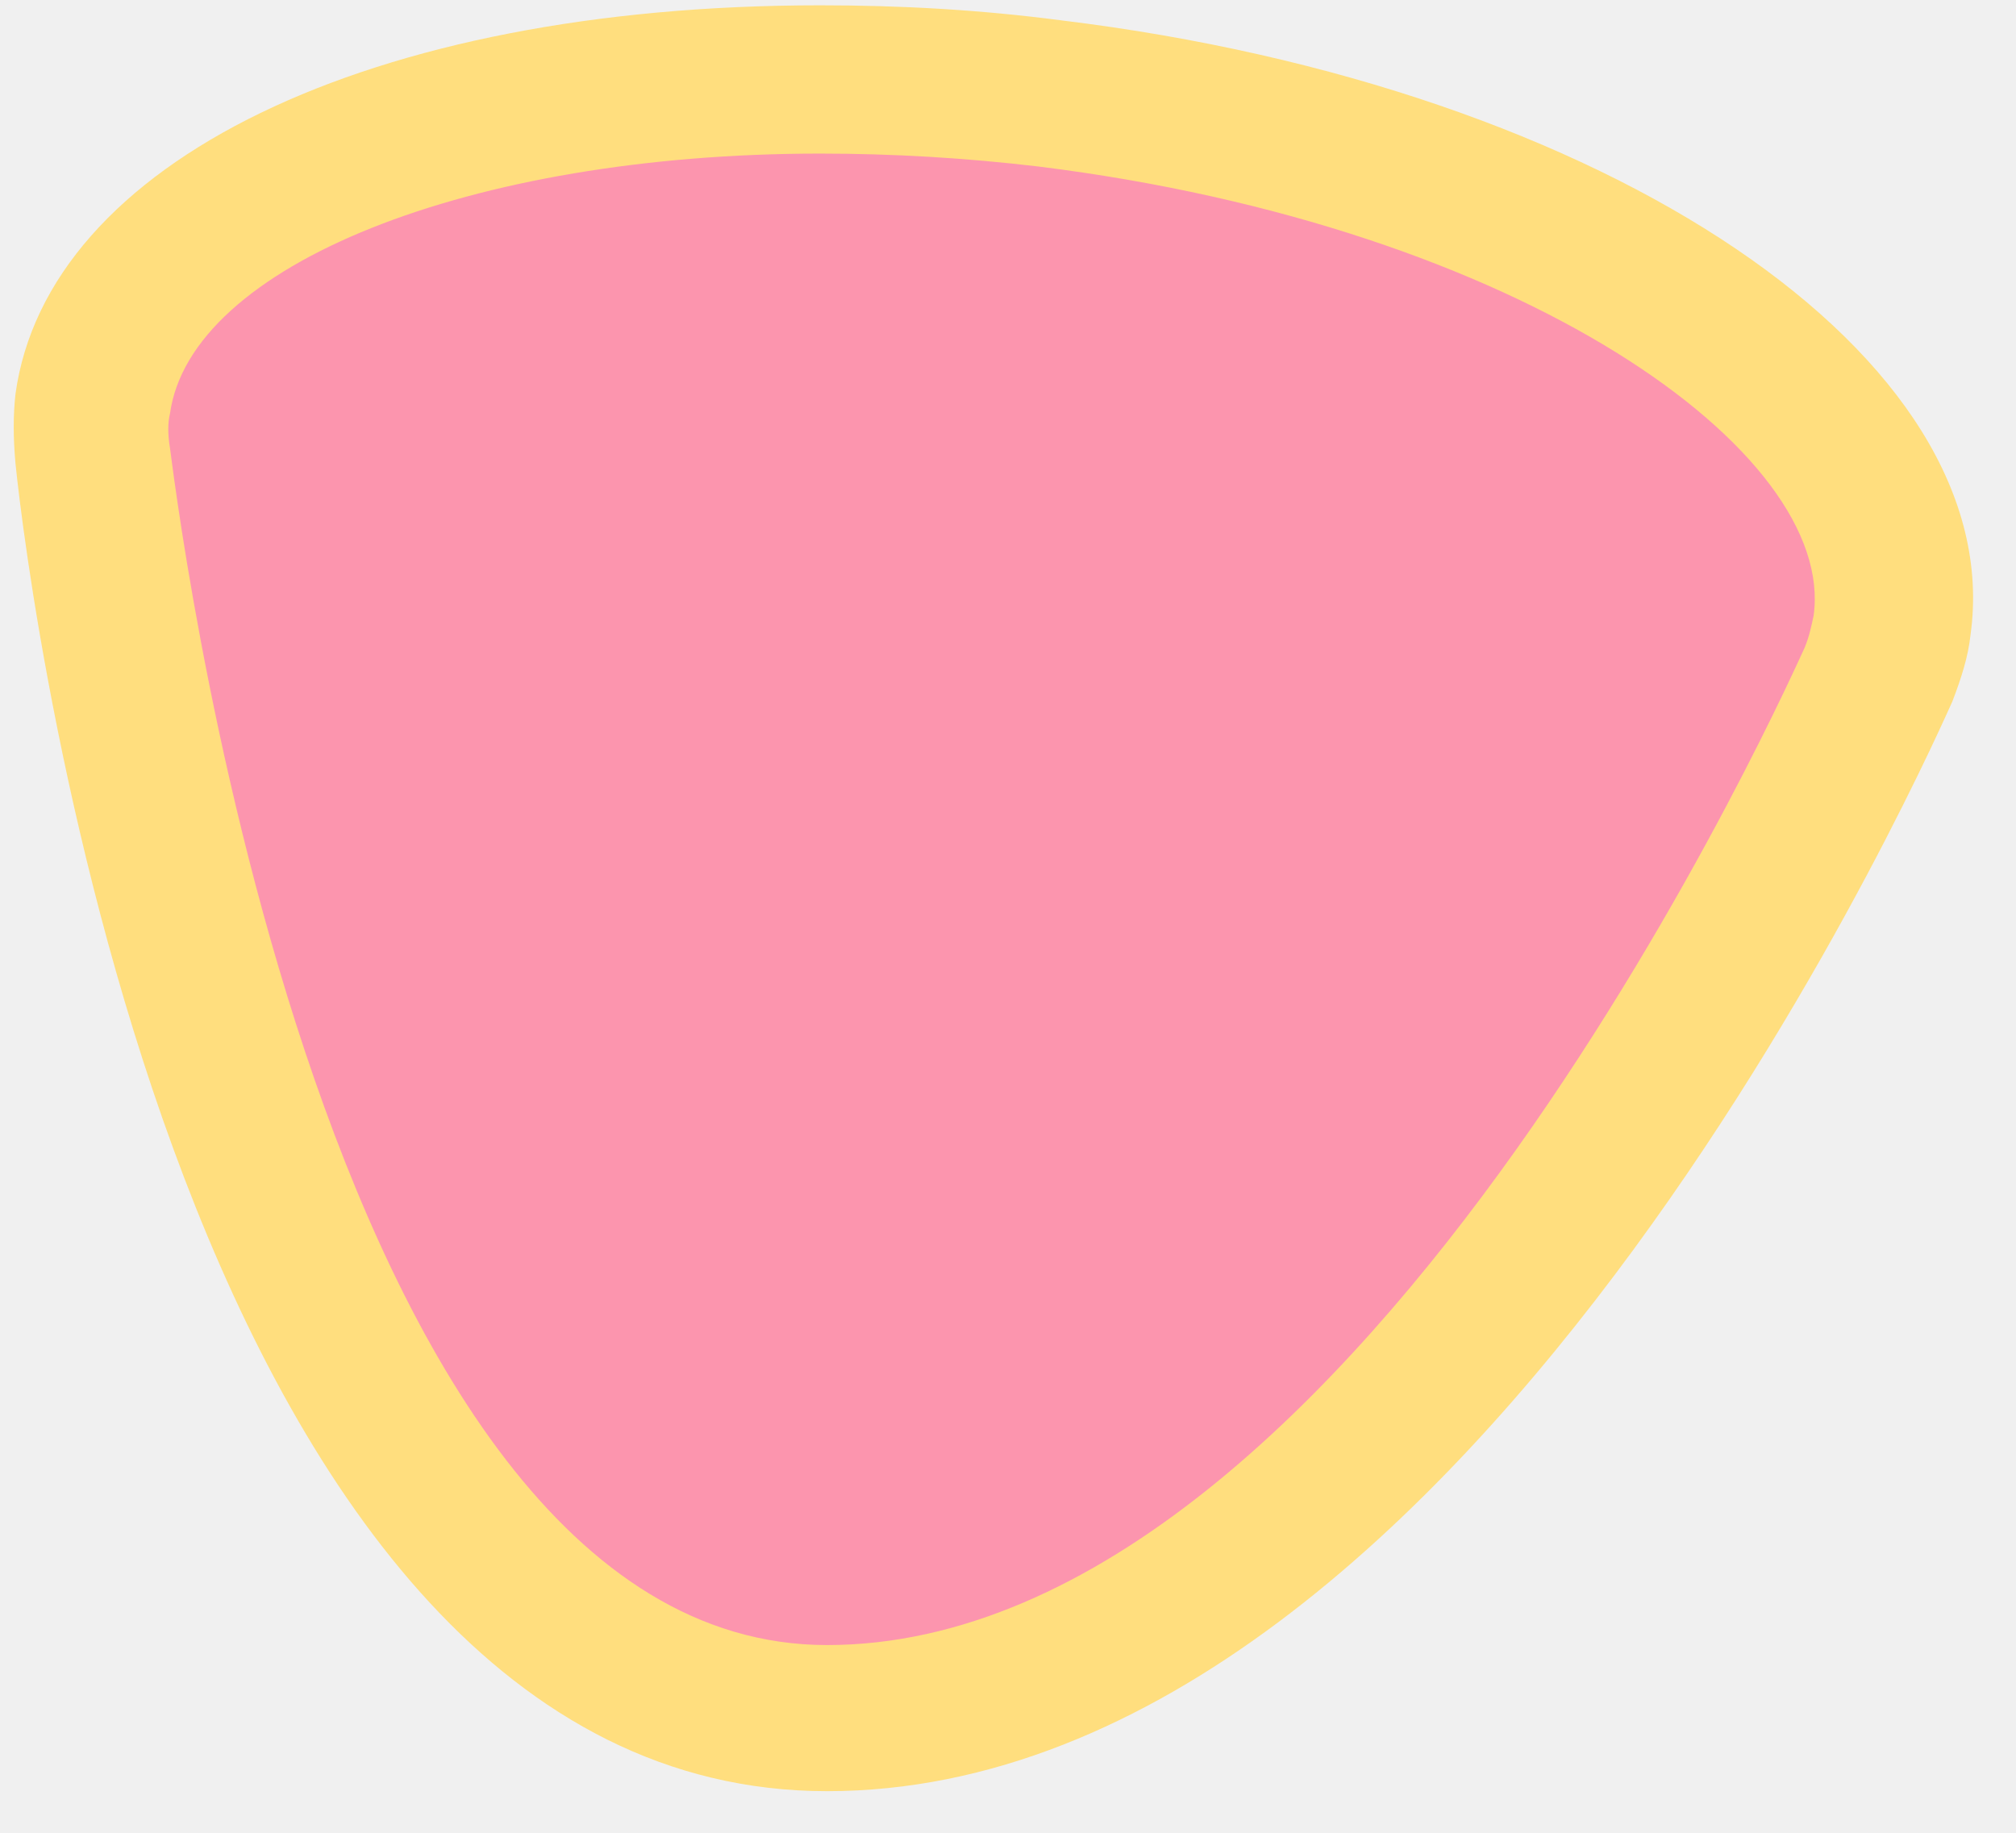
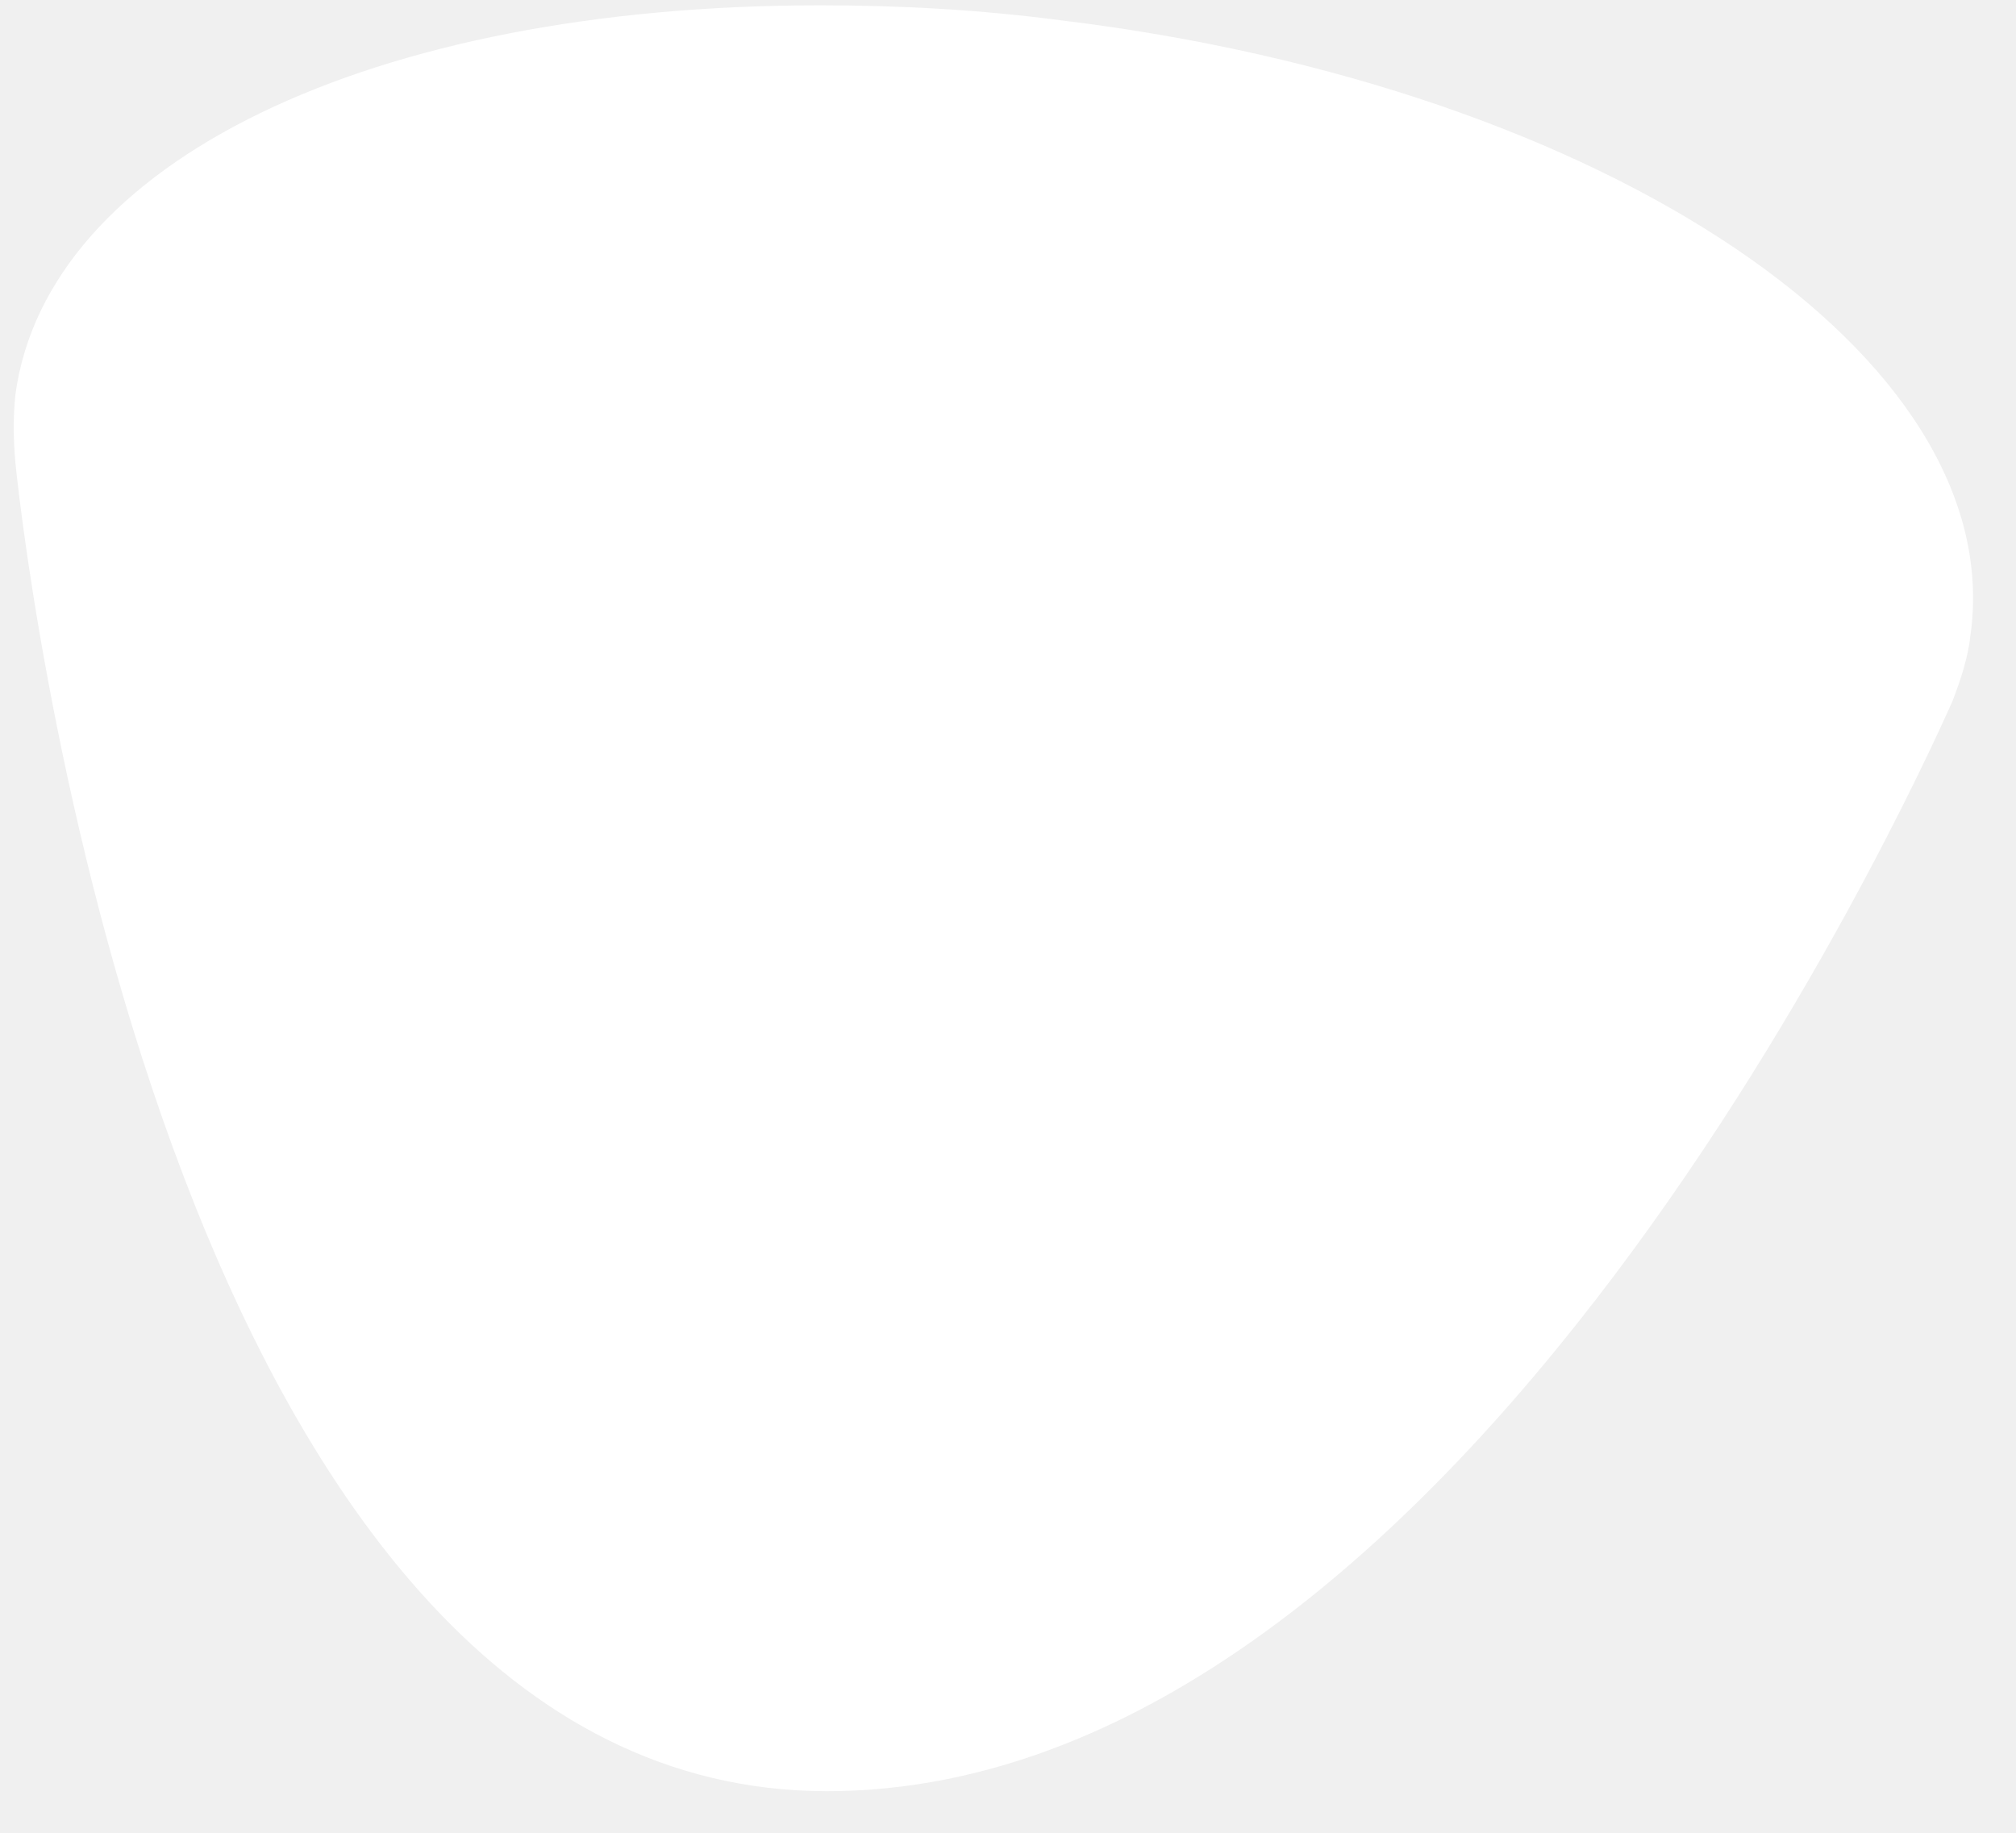
<svg xmlns="http://www.w3.org/2000/svg" width="44" height="40" viewBox="0 0 44 40" fill="none">
-   <path d="M22.912 2.039C12.046 0.726 2.718 3.728 2.024 8.84C1.974 9.215 1.974 9.59 2.024 9.966C2.024 10.106 5.001 37.544 18.05 37.544C31.099 37.544 40.923 14.89 40.972 14.75C41.121 14.421 41.221 14.046 41.27 13.671C42.014 8.559 33.778 3.352 22.912 2.039Z" fill="#FC95AE" />
-   <path d="M18.05 39.092C3.959 39.092 0.634 13.061 0.337 10.106C0.287 9.543 0.287 9.074 0.337 8.605C1.031 3.54 8.077 0.116 17.901 0.116C19.637 0.116 21.374 0.21 23.16 0.444C35.118 1.898 43.85 7.808 43.007 13.858C42.957 14.328 42.808 14.796 42.61 15.312C42.511 15.5 32.339 39.092 18.05 39.092ZM17.901 3.352C10.26 3.352 4.157 5.791 3.71 9.027C3.661 9.215 3.661 9.497 3.71 9.778C3.76 10.059 6.737 35.903 18.05 35.903C29.809 35.903 39.285 14.328 39.385 14.14C39.484 13.905 39.533 13.671 39.583 13.436C40.079 9.872 33.232 4.947 22.664 3.634C21.076 3.446 19.488 3.352 17.901 3.352Z" fill="#FFDE7E" />
+   <path d="M22.912 2.039C12.046 0.726 2.718 3.728 2.024 8.84C1.974 9.215 1.974 9.59 2.024 9.966C2.024 10.106 5.001 37.544 18.05 37.544C31.099 37.544 40.923 14.89 40.972 14.75C41.121 14.421 41.221 14.046 41.27 13.671C42.014 8.559 33.778 3.352 22.912 2.039Z" fill="white" />
+   <path d="M18.05 39.092C3.959 39.092 0.634 13.061 0.337 10.106C0.287 9.543 0.287 9.074 0.337 8.605C1.031 3.54 8.077 0.116 17.901 0.116C19.637 0.116 21.374 0.21 23.16 0.444C35.118 1.898 43.85 7.808 43.007 13.858C42.957 14.328 42.808 14.796 42.61 15.312C42.511 15.5 32.339 39.092 18.05 39.092ZM17.901 3.352C10.26 3.352 4.157 5.791 3.71 9.027C3.661 9.215 3.661 9.497 3.71 9.778C3.76 10.059 6.737 35.903 18.05 35.903C29.809 35.903 39.285 14.328 39.385 14.14C39.484 13.905 39.533 13.671 39.583 13.436C40.079 9.872 33.232 4.947 22.664 3.634C21.076 3.446 19.488 3.352 17.901 3.352Z" fill="white" />
</svg>
